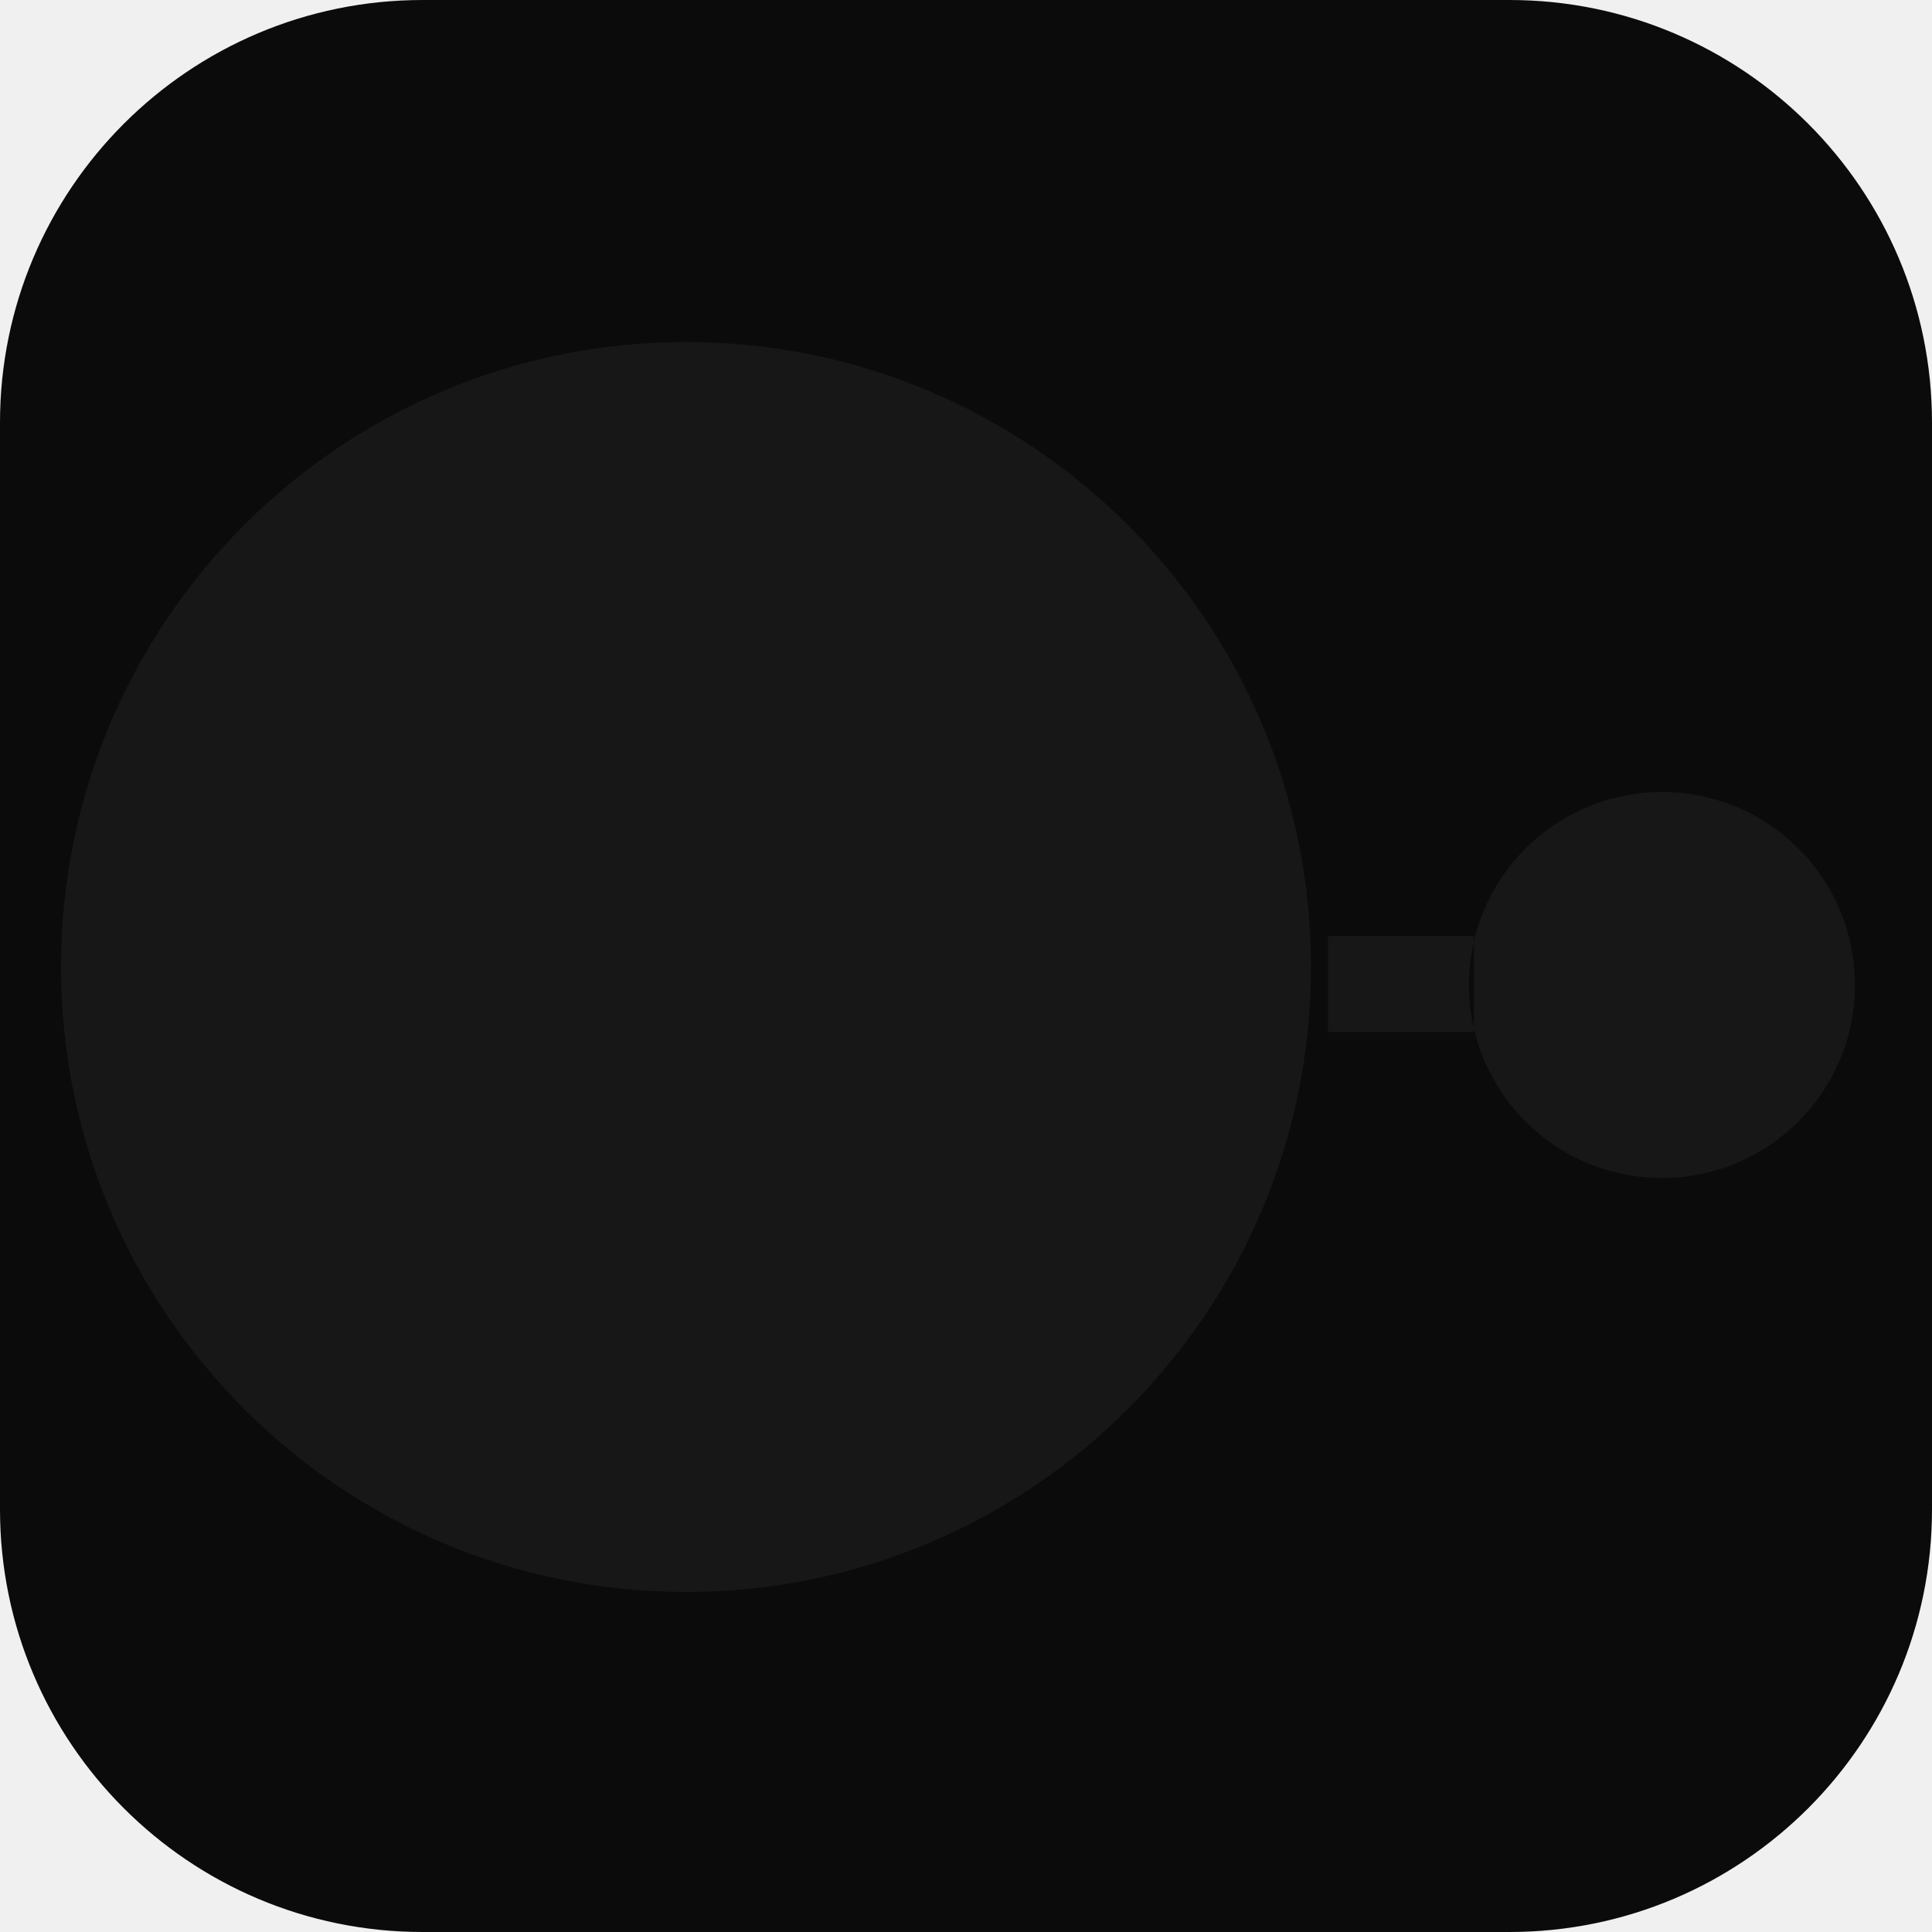
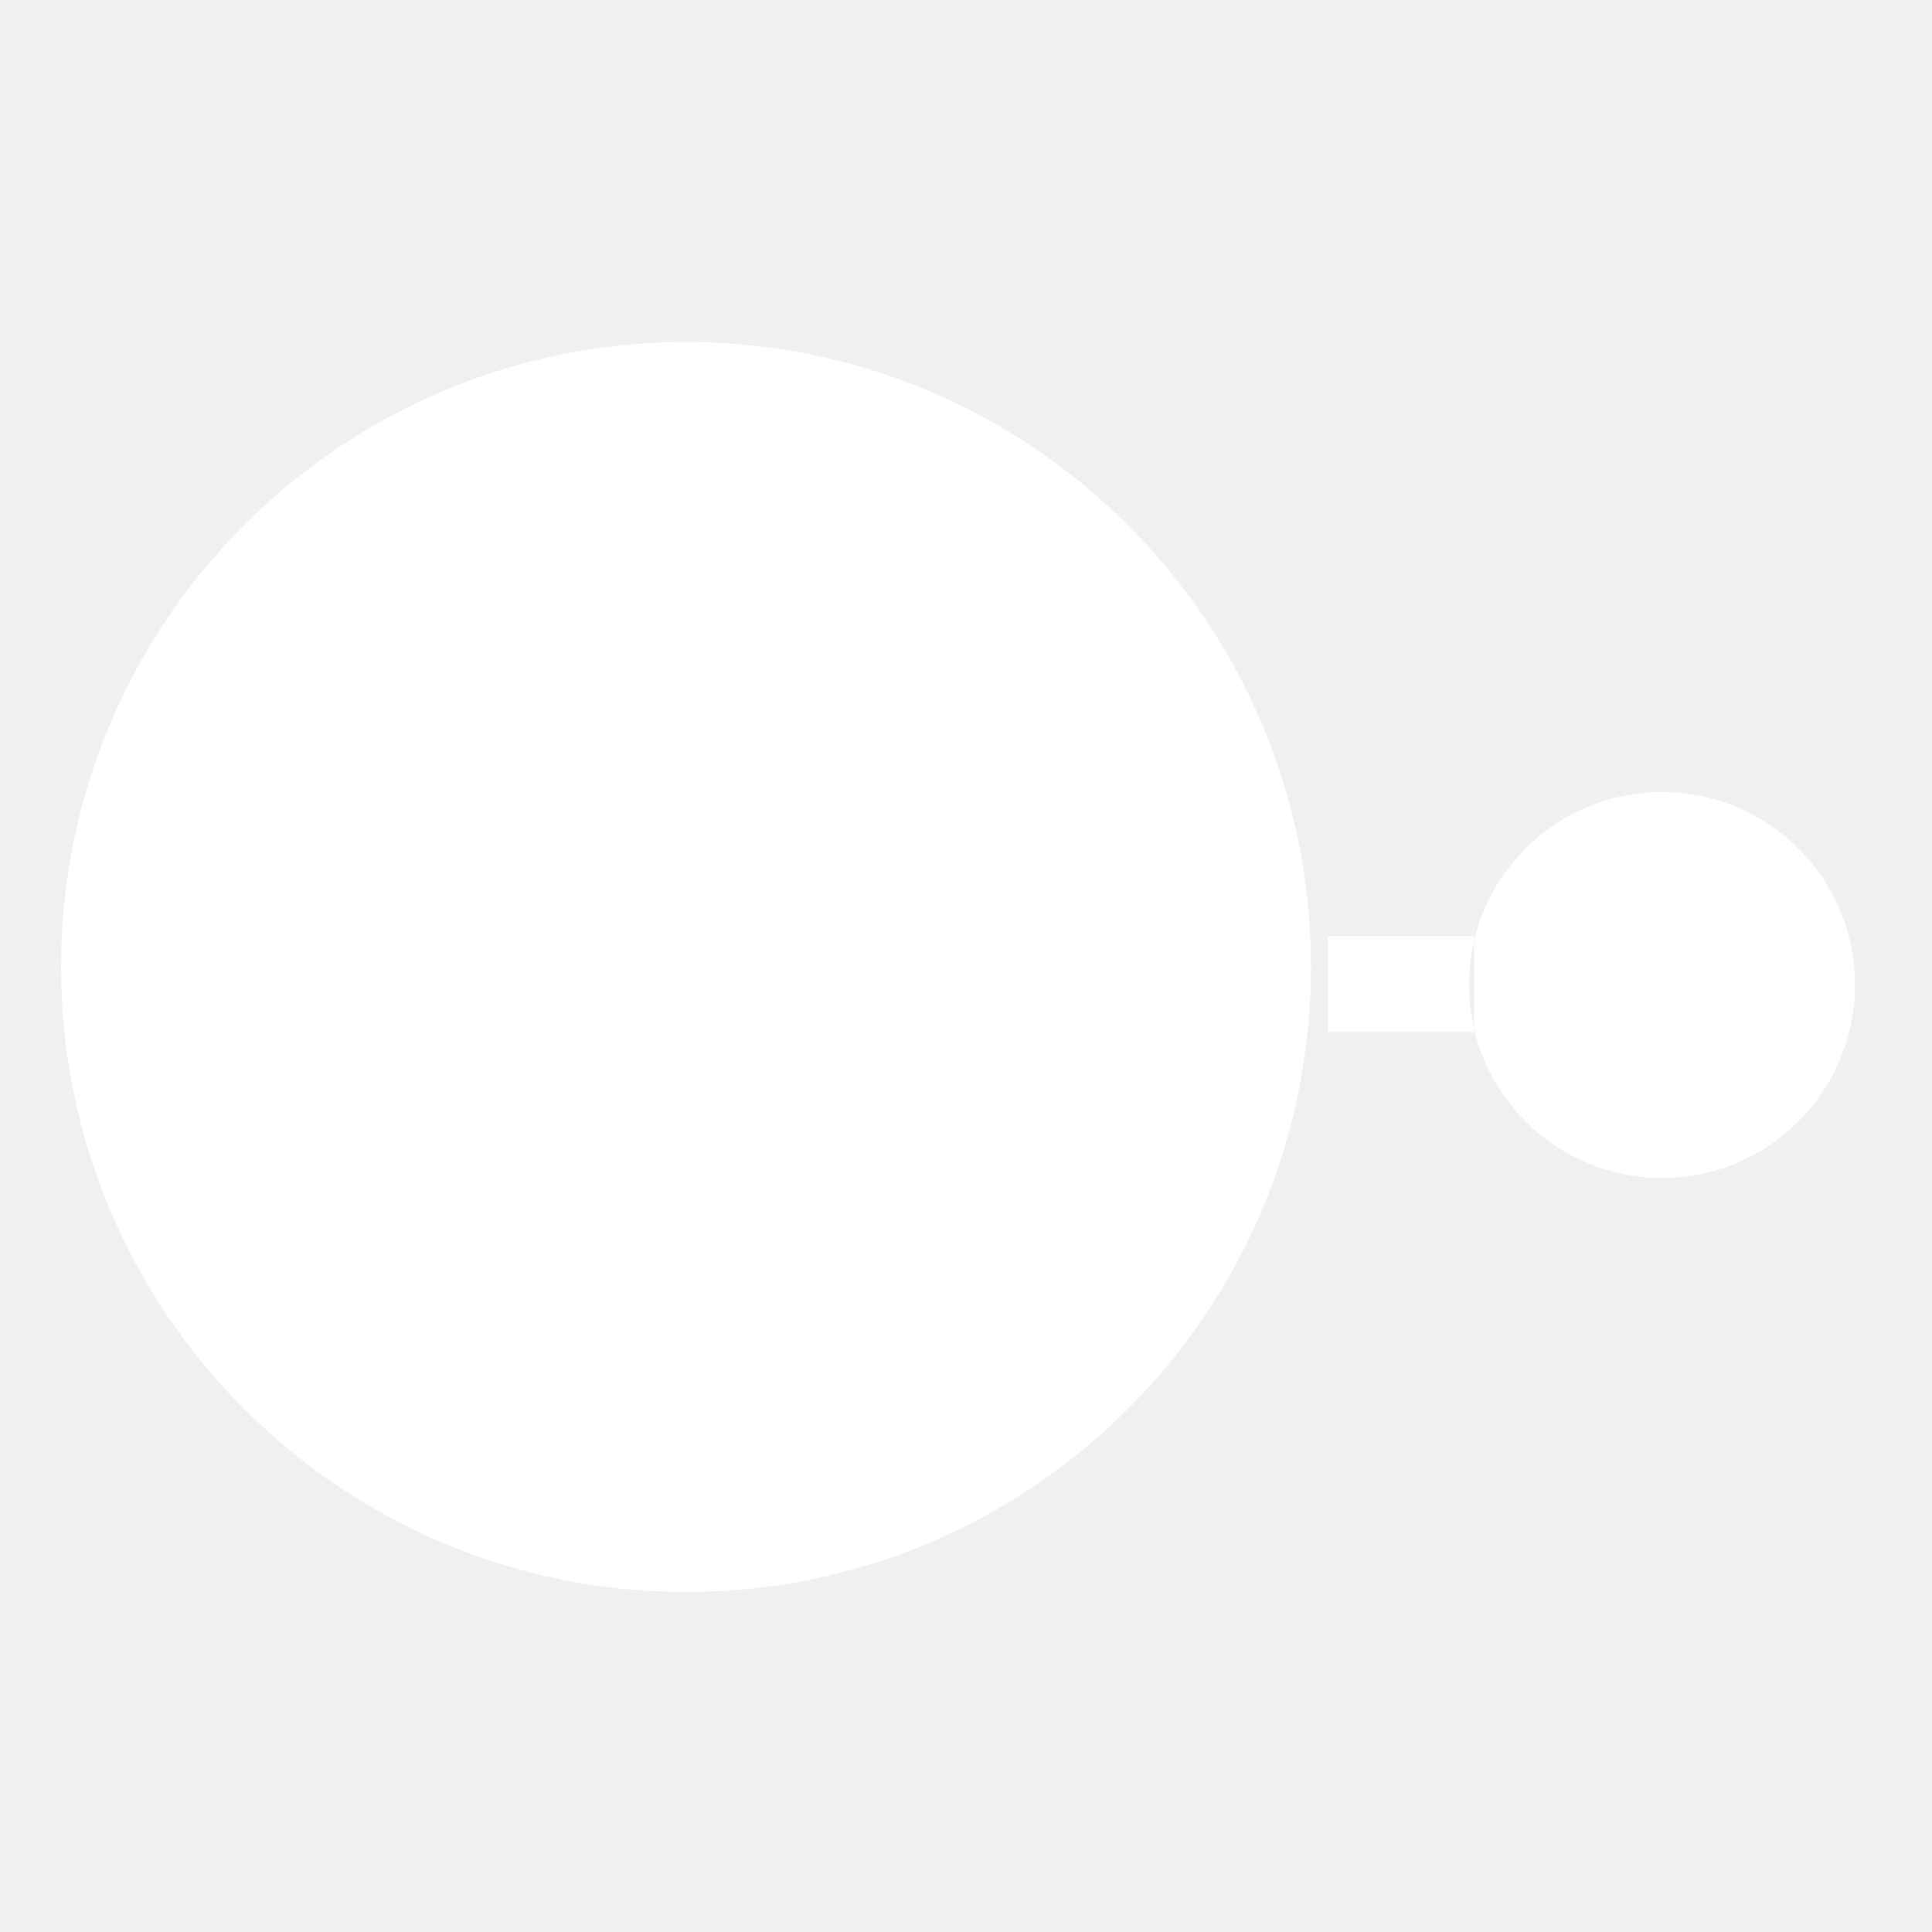
<svg xmlns="http://www.w3.org/2000/svg" viewBox="0 0 1024 1024">
-   <rect width="1024" height="1024" rx="224" fill="#0b0b0b" />
  <g fill="#fff" transform="translate(512 512) scale(1.06) translate(-512 -507)">
-     <style>path{fill:#171717}@media (prefers-color-scheme:dark){path{fill:#f5f5f7}}</style>
    <path d="M372 195a312 312 0 1 0 0 625a312 312 0 1 0 0-625zM693 492h73v48h-73zM860 420a96 96 0 1 0 0 193a96 96 0 1 0 0-193z" />
  </g>
</svg>
